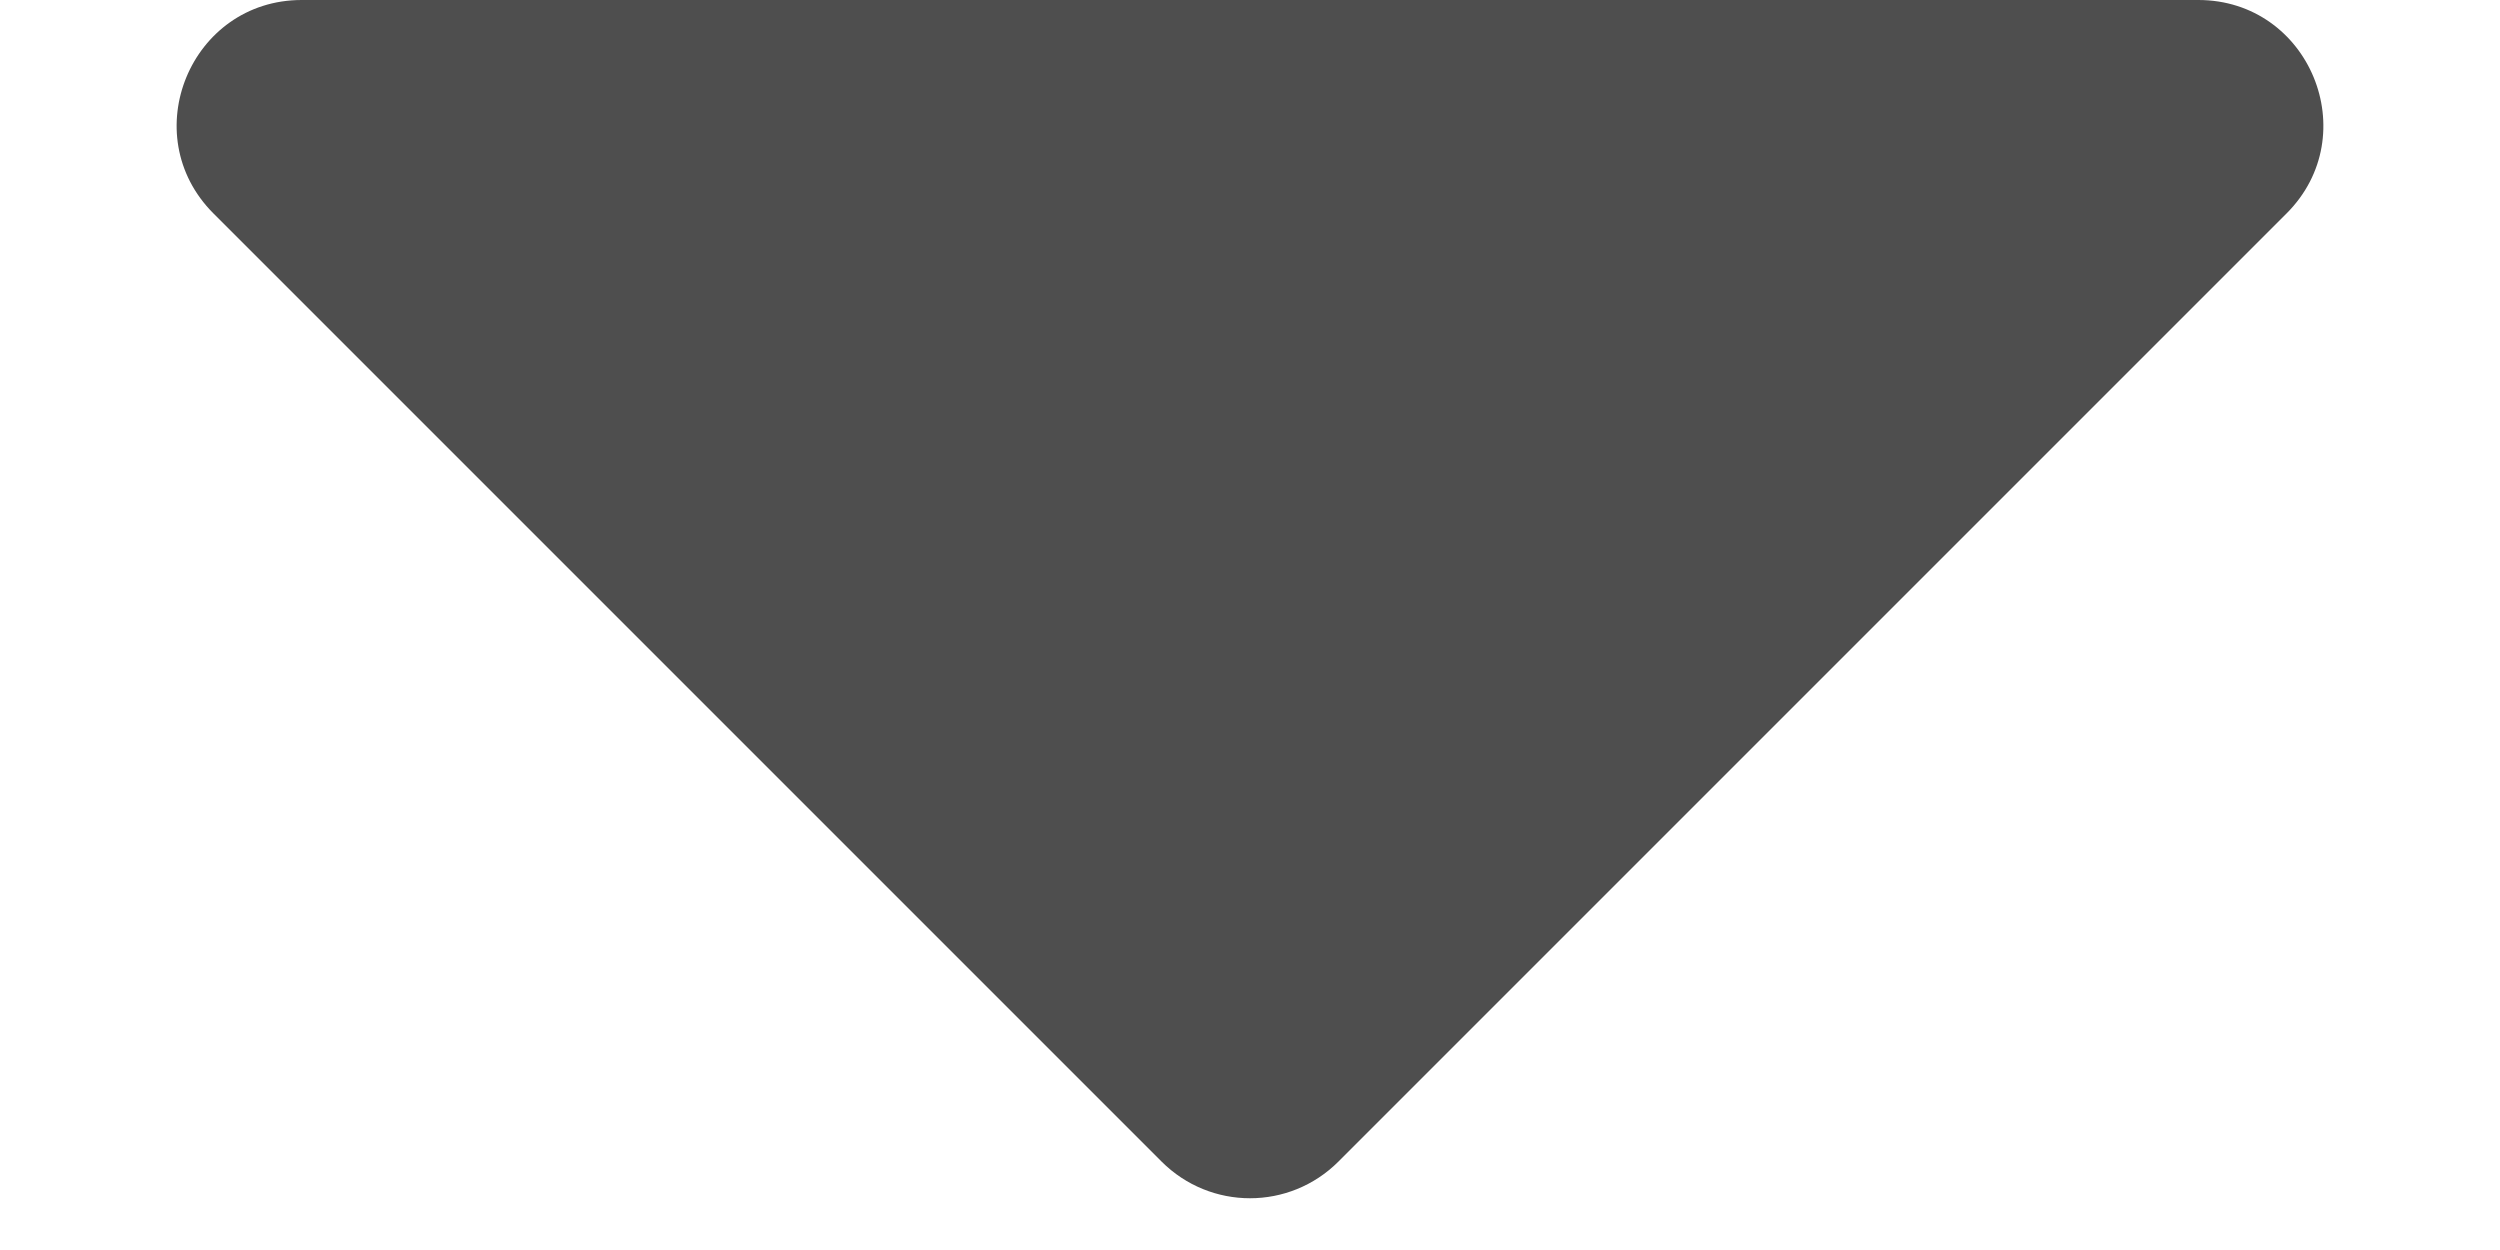
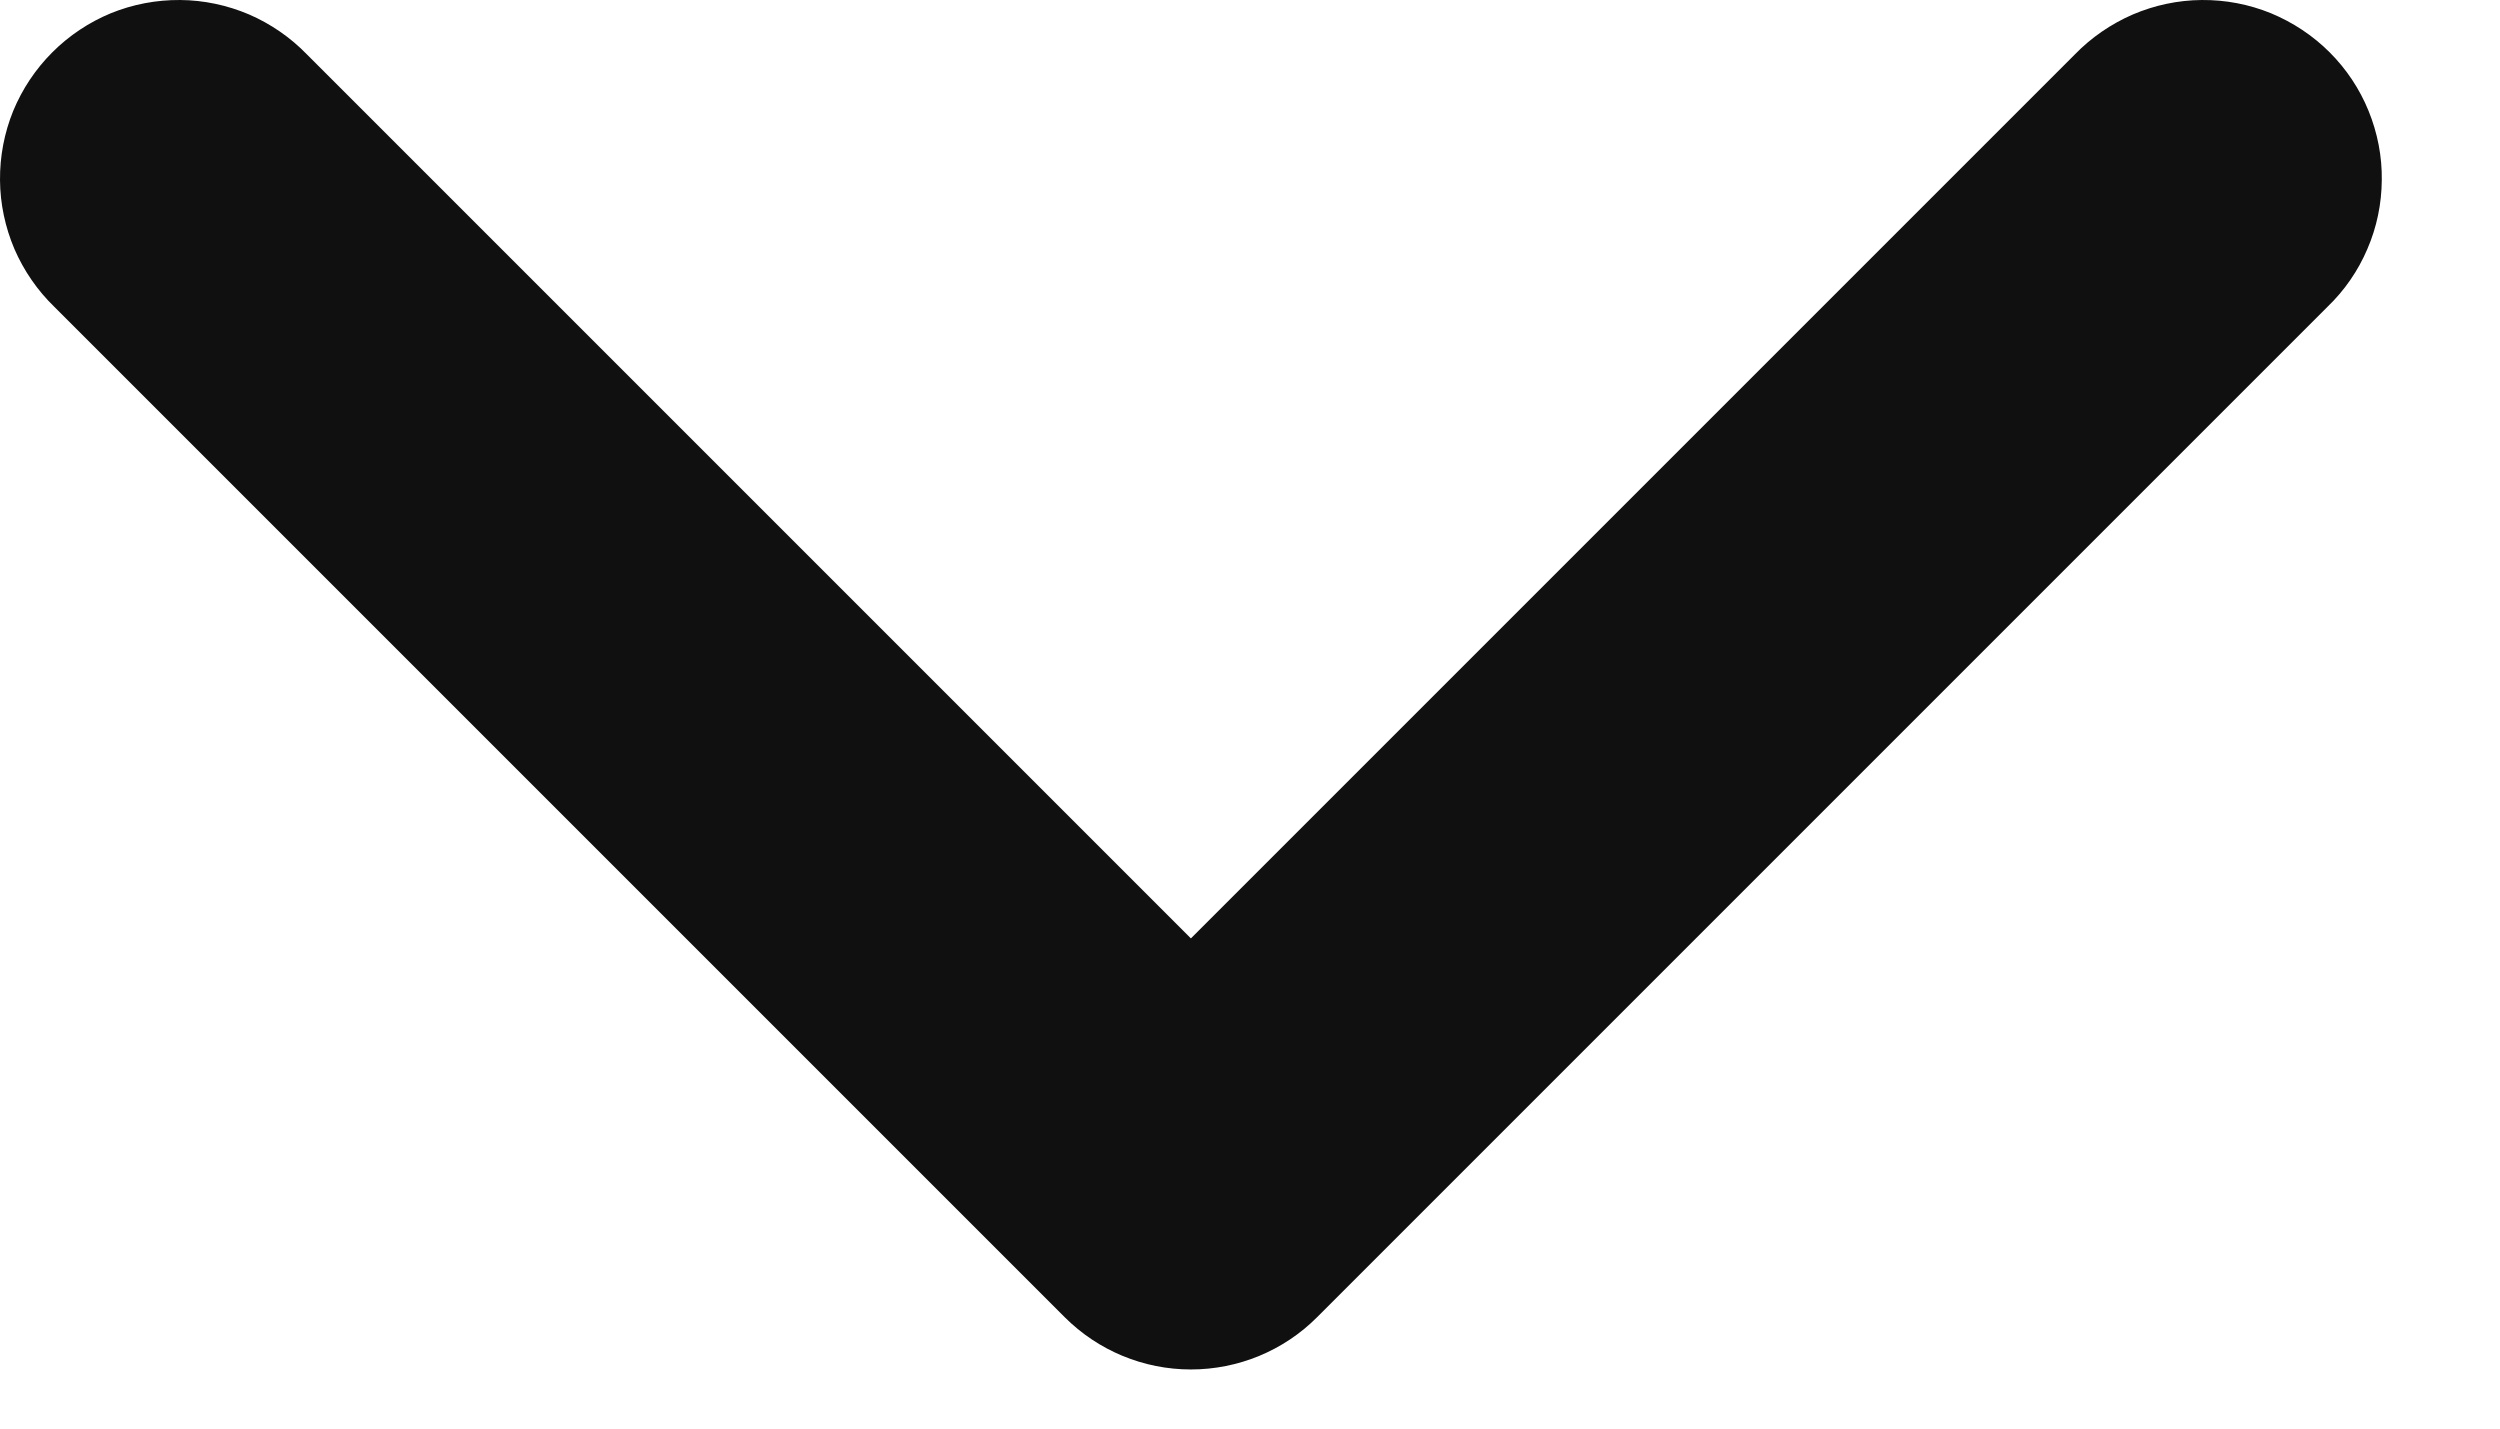
- <svg xmlns="http://www.w3.org/2000/svg" width="10" height="5" viewBox="0 0 10 5" fill="none">
-   <path d="M8.793 0H1.207C0.762 0 0.539 0.539 0.854 0.854L4.646 4.646C4.842 4.842 5.158 4.842 5.354 4.646L9.146 0.854C9.461 0.539 9.238 0 8.793 0Z" fill="#4E4E4E" />
+ <svg xmlns="http://www.w3.org/2000/svg" width="14" height="8" viewBox="0 0 14 8" fill="none">
+   <path d="M6.669 5.255L11.619 0.305C11.711 0.21 11.822 0.134 11.944 0.081C12.066 0.029 12.197 0.001 12.33 3.77567e-05C12.463 -0.001 12.594 0.024 12.717 0.074C12.84 0.125 12.952 0.199 13.046 0.293C13.14 0.387 13.214 0.498 13.264 0.621C13.314 0.744 13.34 0.876 13.338 1.009C13.337 1.141 13.31 1.273 13.257 1.395C13.205 1.517 13.129 1.627 13.033 1.719L7.376 7.376C7.189 7.564 6.934 7.669 6.669 7.669C6.404 7.669 6.15 7.564 5.962 7.376L0.305 1.719C0.21 1.627 0.134 1.517 0.081 1.395C0.029 1.273 0.001 1.141 3.77568e-05 1.009C-0.001 0.876 0.024 0.744 0.074 0.621C0.125 0.498 0.199 0.387 0.293 0.293C0.387 0.199 0.498 0.125 0.621 0.074C0.744 0.024 0.876 -0.001 1.009 3.77567e-05C1.141 0.001 1.273 0.029 1.395 0.081C1.517 0.134 1.627 0.21 1.719 0.305L6.669 5.255Z" fill="#101010" />
</svg>
